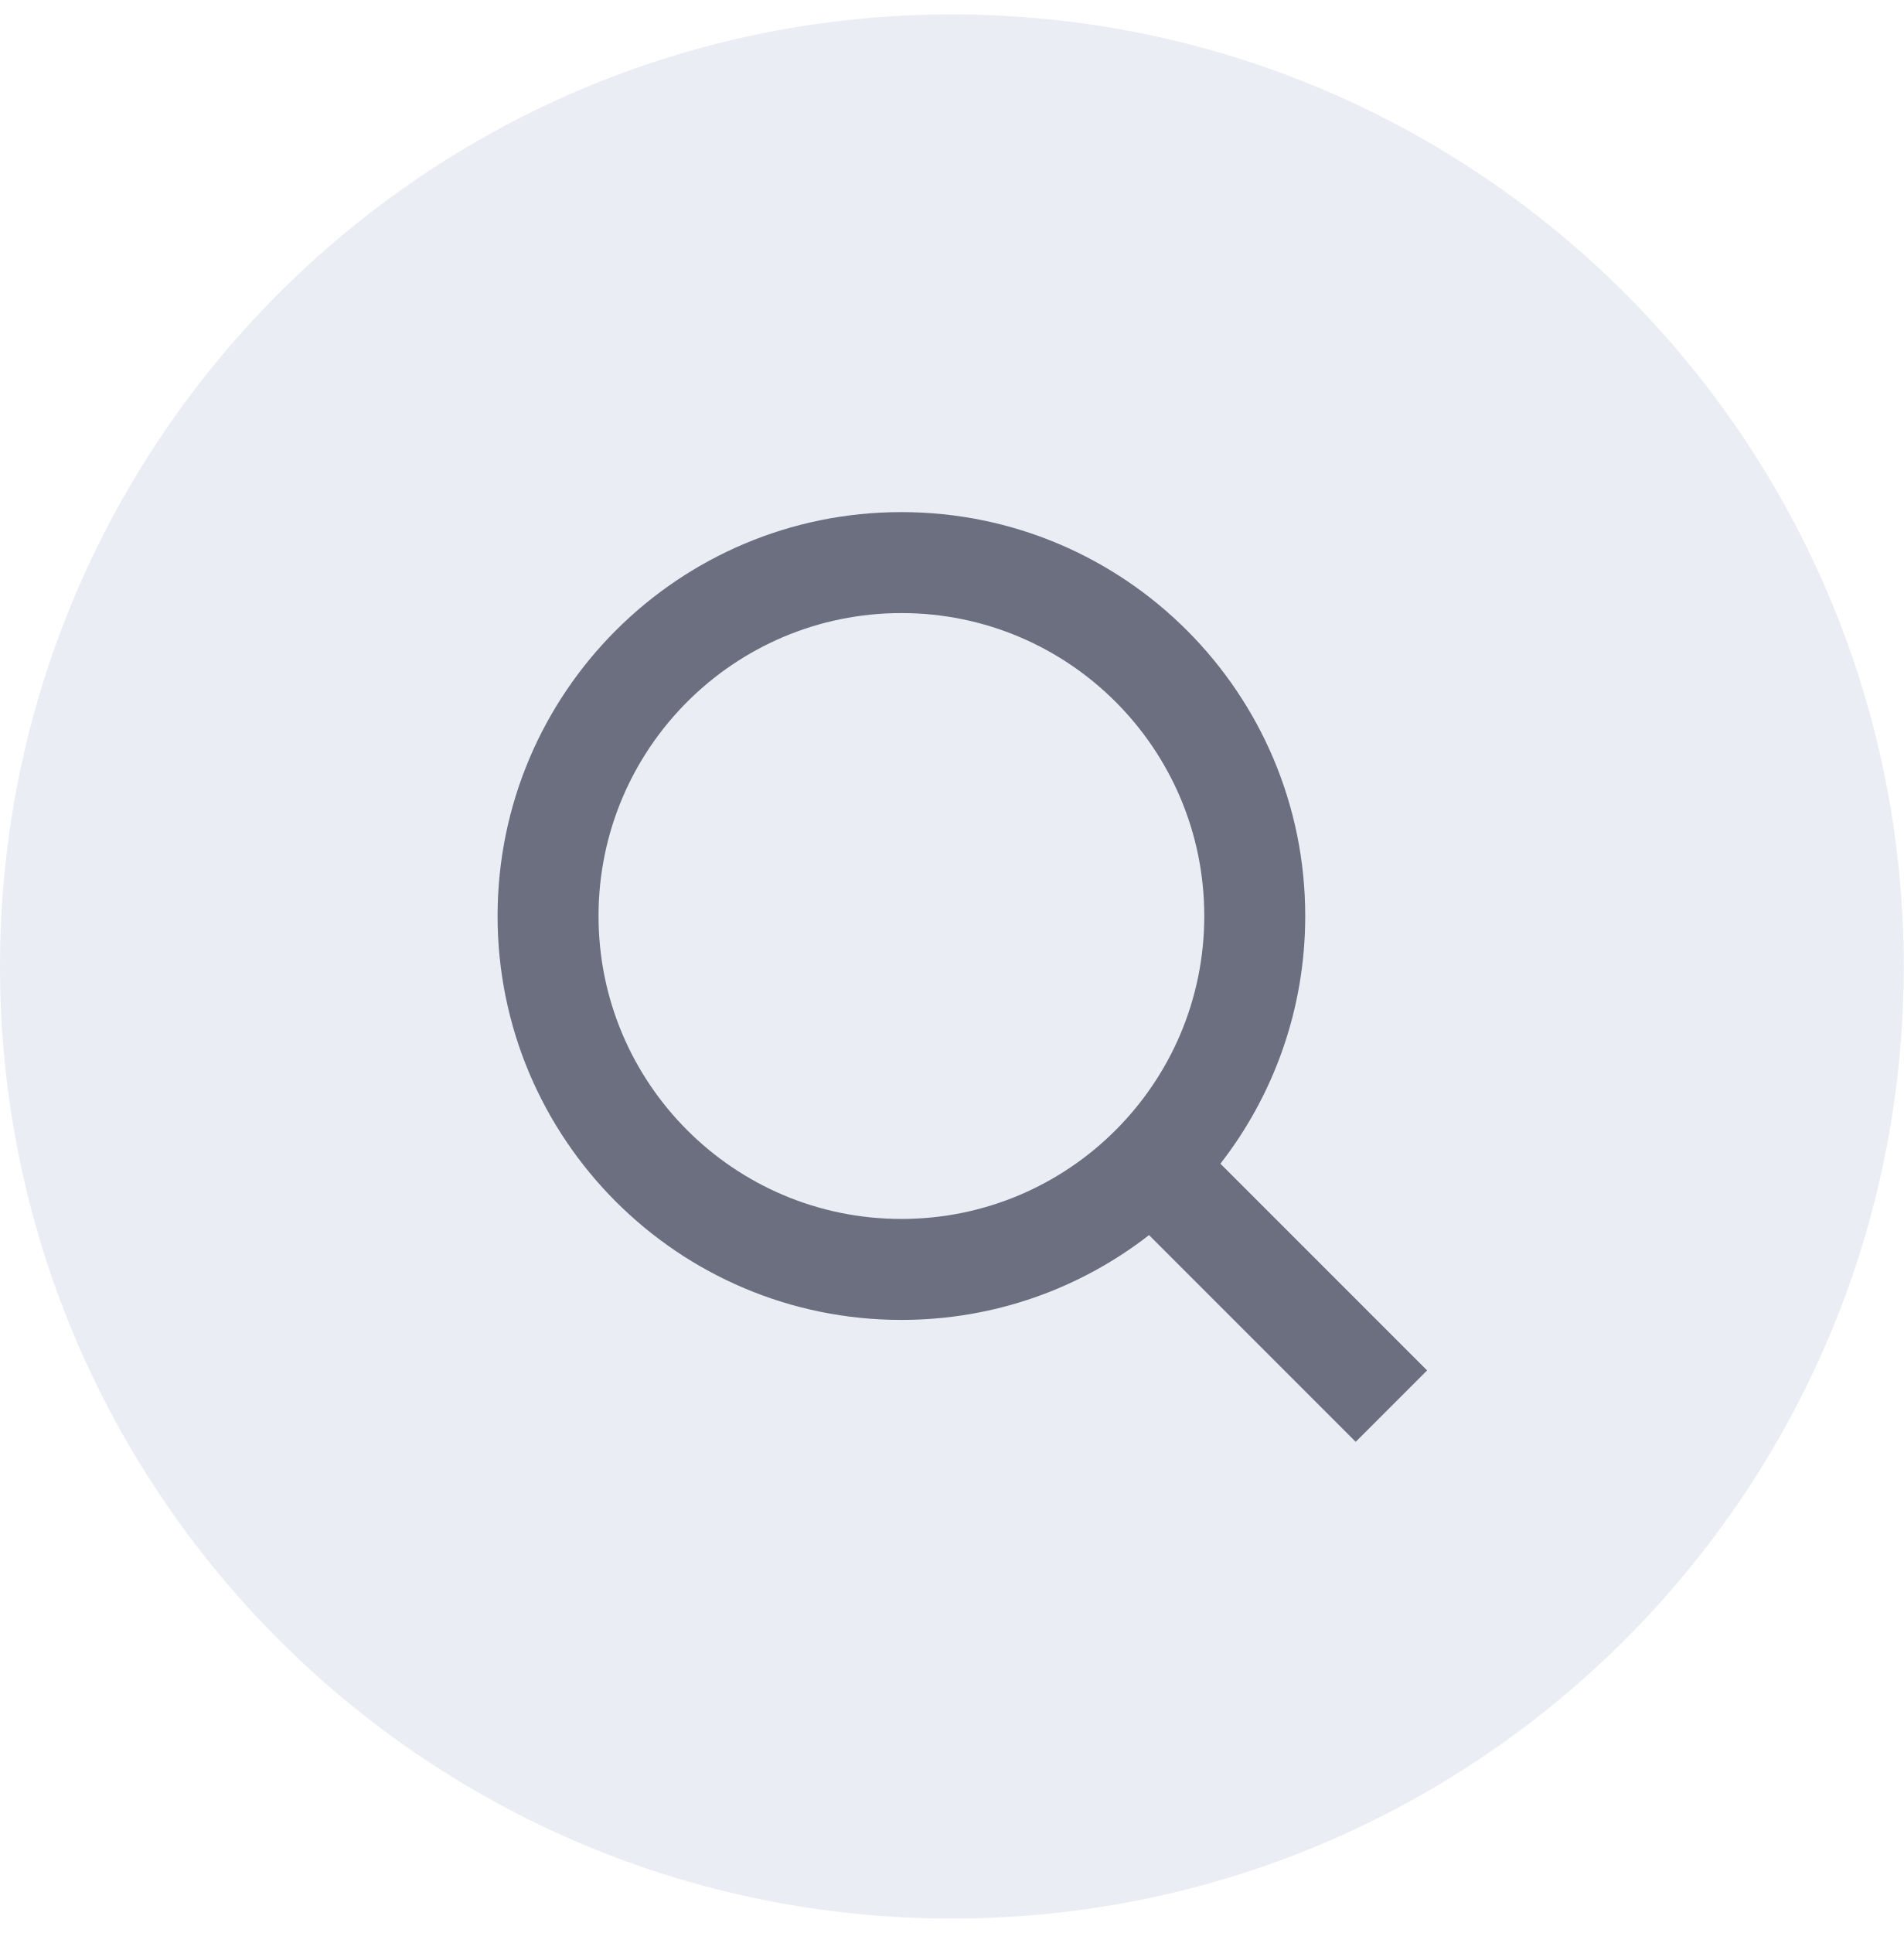
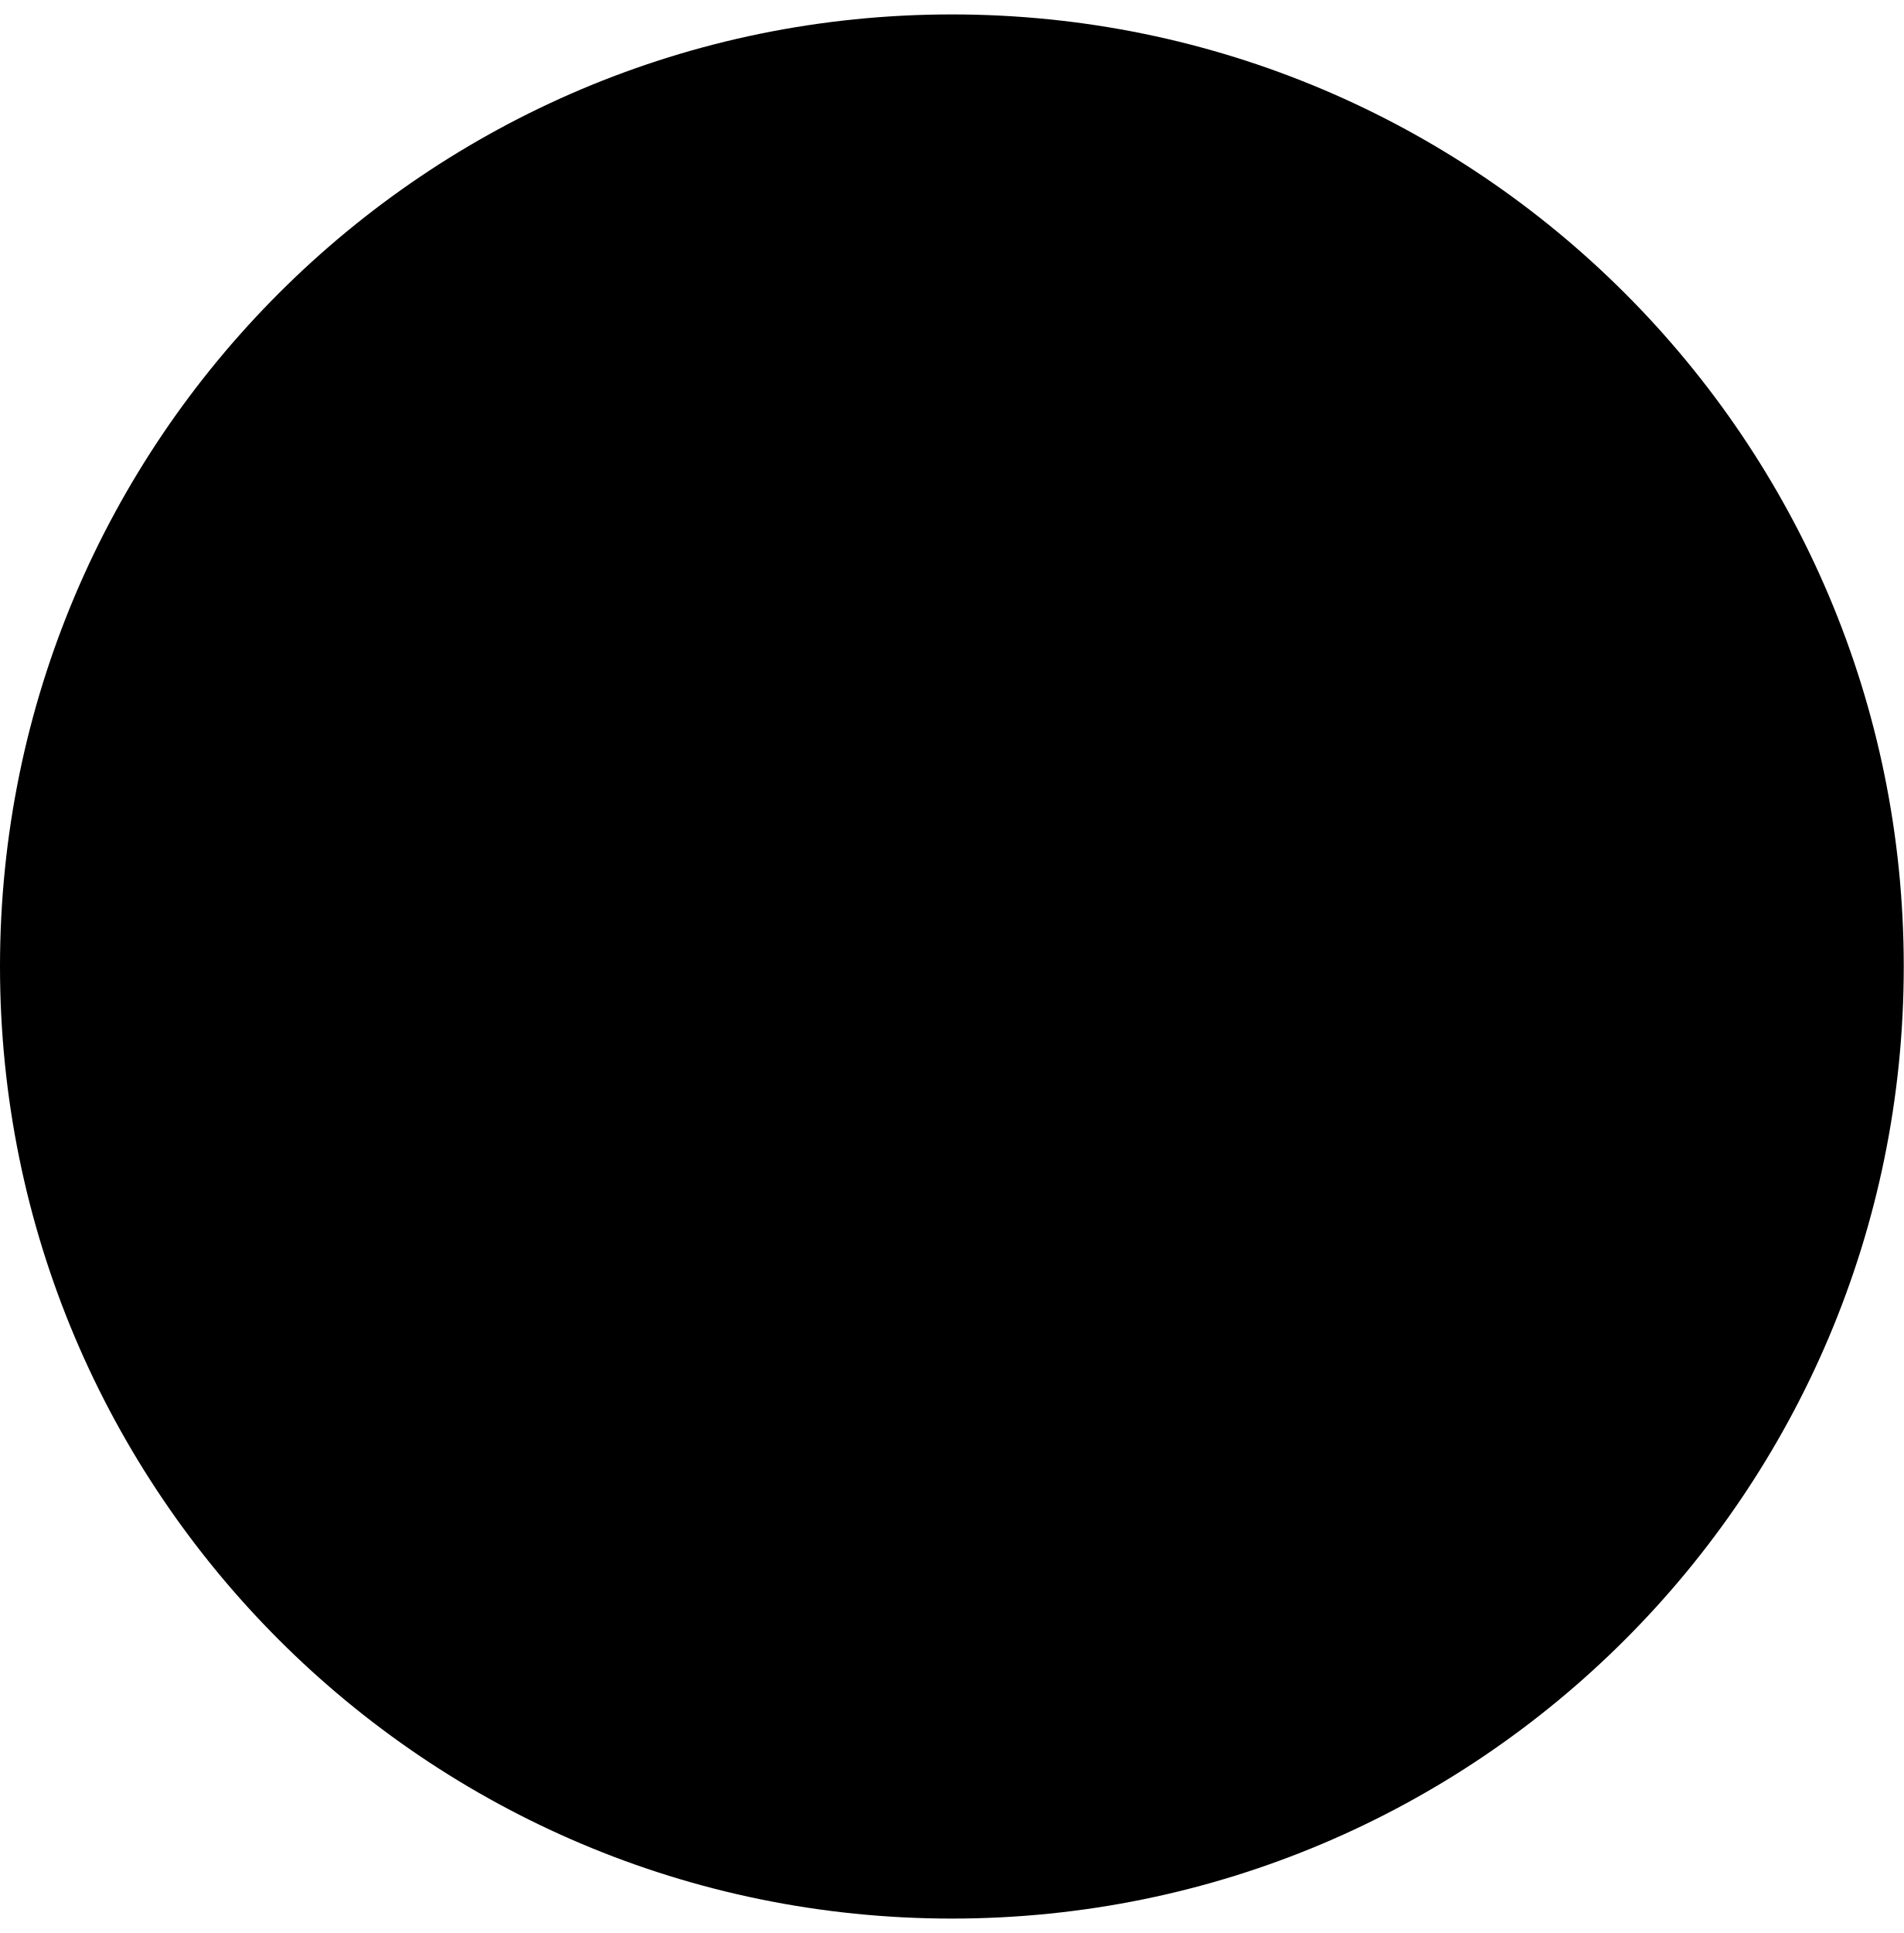
- <svg xmlns="http://www.w3.org/2000/svg" width="66" height="67" viewBox="0 0 66 67" fill="none">
-   <path d="M0 33.5C0 15.275 14.775 0.5 33 0.5C51.225 0.5 66 15.275 66 33.5C66 51.725 51.225 66.5 33 66.5C14.775 66.5 0 51.725 0 33.5Z" fill="#EBEDF5" />
-   <path fill-rule="evenodd" clip-rule="evenodd" d="M42.31 40.335L49.475 47.5L47 49.975L39.835 42.81C37.464 44.653 34.485 45.75 31.25 45.75C23.518 45.75 17.25 39.482 17.25 31.75C17.25 24.018 23.518 17.75 31.25 17.75C38.982 17.75 45.25 24.018 45.25 31.75C45.25 34.985 44.153 37.964 42.31 40.335ZM31.25 42.25C37.049 42.25 41.75 37.549 41.75 31.75C41.75 25.951 37.049 21.25 31.25 21.25C25.451 21.25 20.75 25.951 20.75 31.75C20.75 37.549 25.451 42.25 31.25 42.25Z" fill="#6C6F80" />
+ <svg xmlns="http://www.w3.org/2000/svg" width="66" height="67" viewBox="0 0 66 67">
+   <path d="M0 33.5C0 15.275 14.775.5 33 .5s33 14.775 33 33-14.775 33-33 33-33-14.775-33-33z" />
+   <path fill-rule="evenodd" d="M42.31 40.335l7.165 7.165L47 49.975l-7.165-7.165a13.94 13.94 0 01-8.585 2.94c-7.732 0-14-6.268-14-14s6.268-14 14-14 14 6.268 14 14a13.94 13.94 0 01-2.94 8.585zM31.25 42.25c5.799 0 10.5-4.701 10.5-10.5s-4.701-10.5-10.5-10.5-10.5 4.701-10.5 10.5 4.701 10.5 10.5 10.5z" clip-rule="evenodd" />
</svg>
